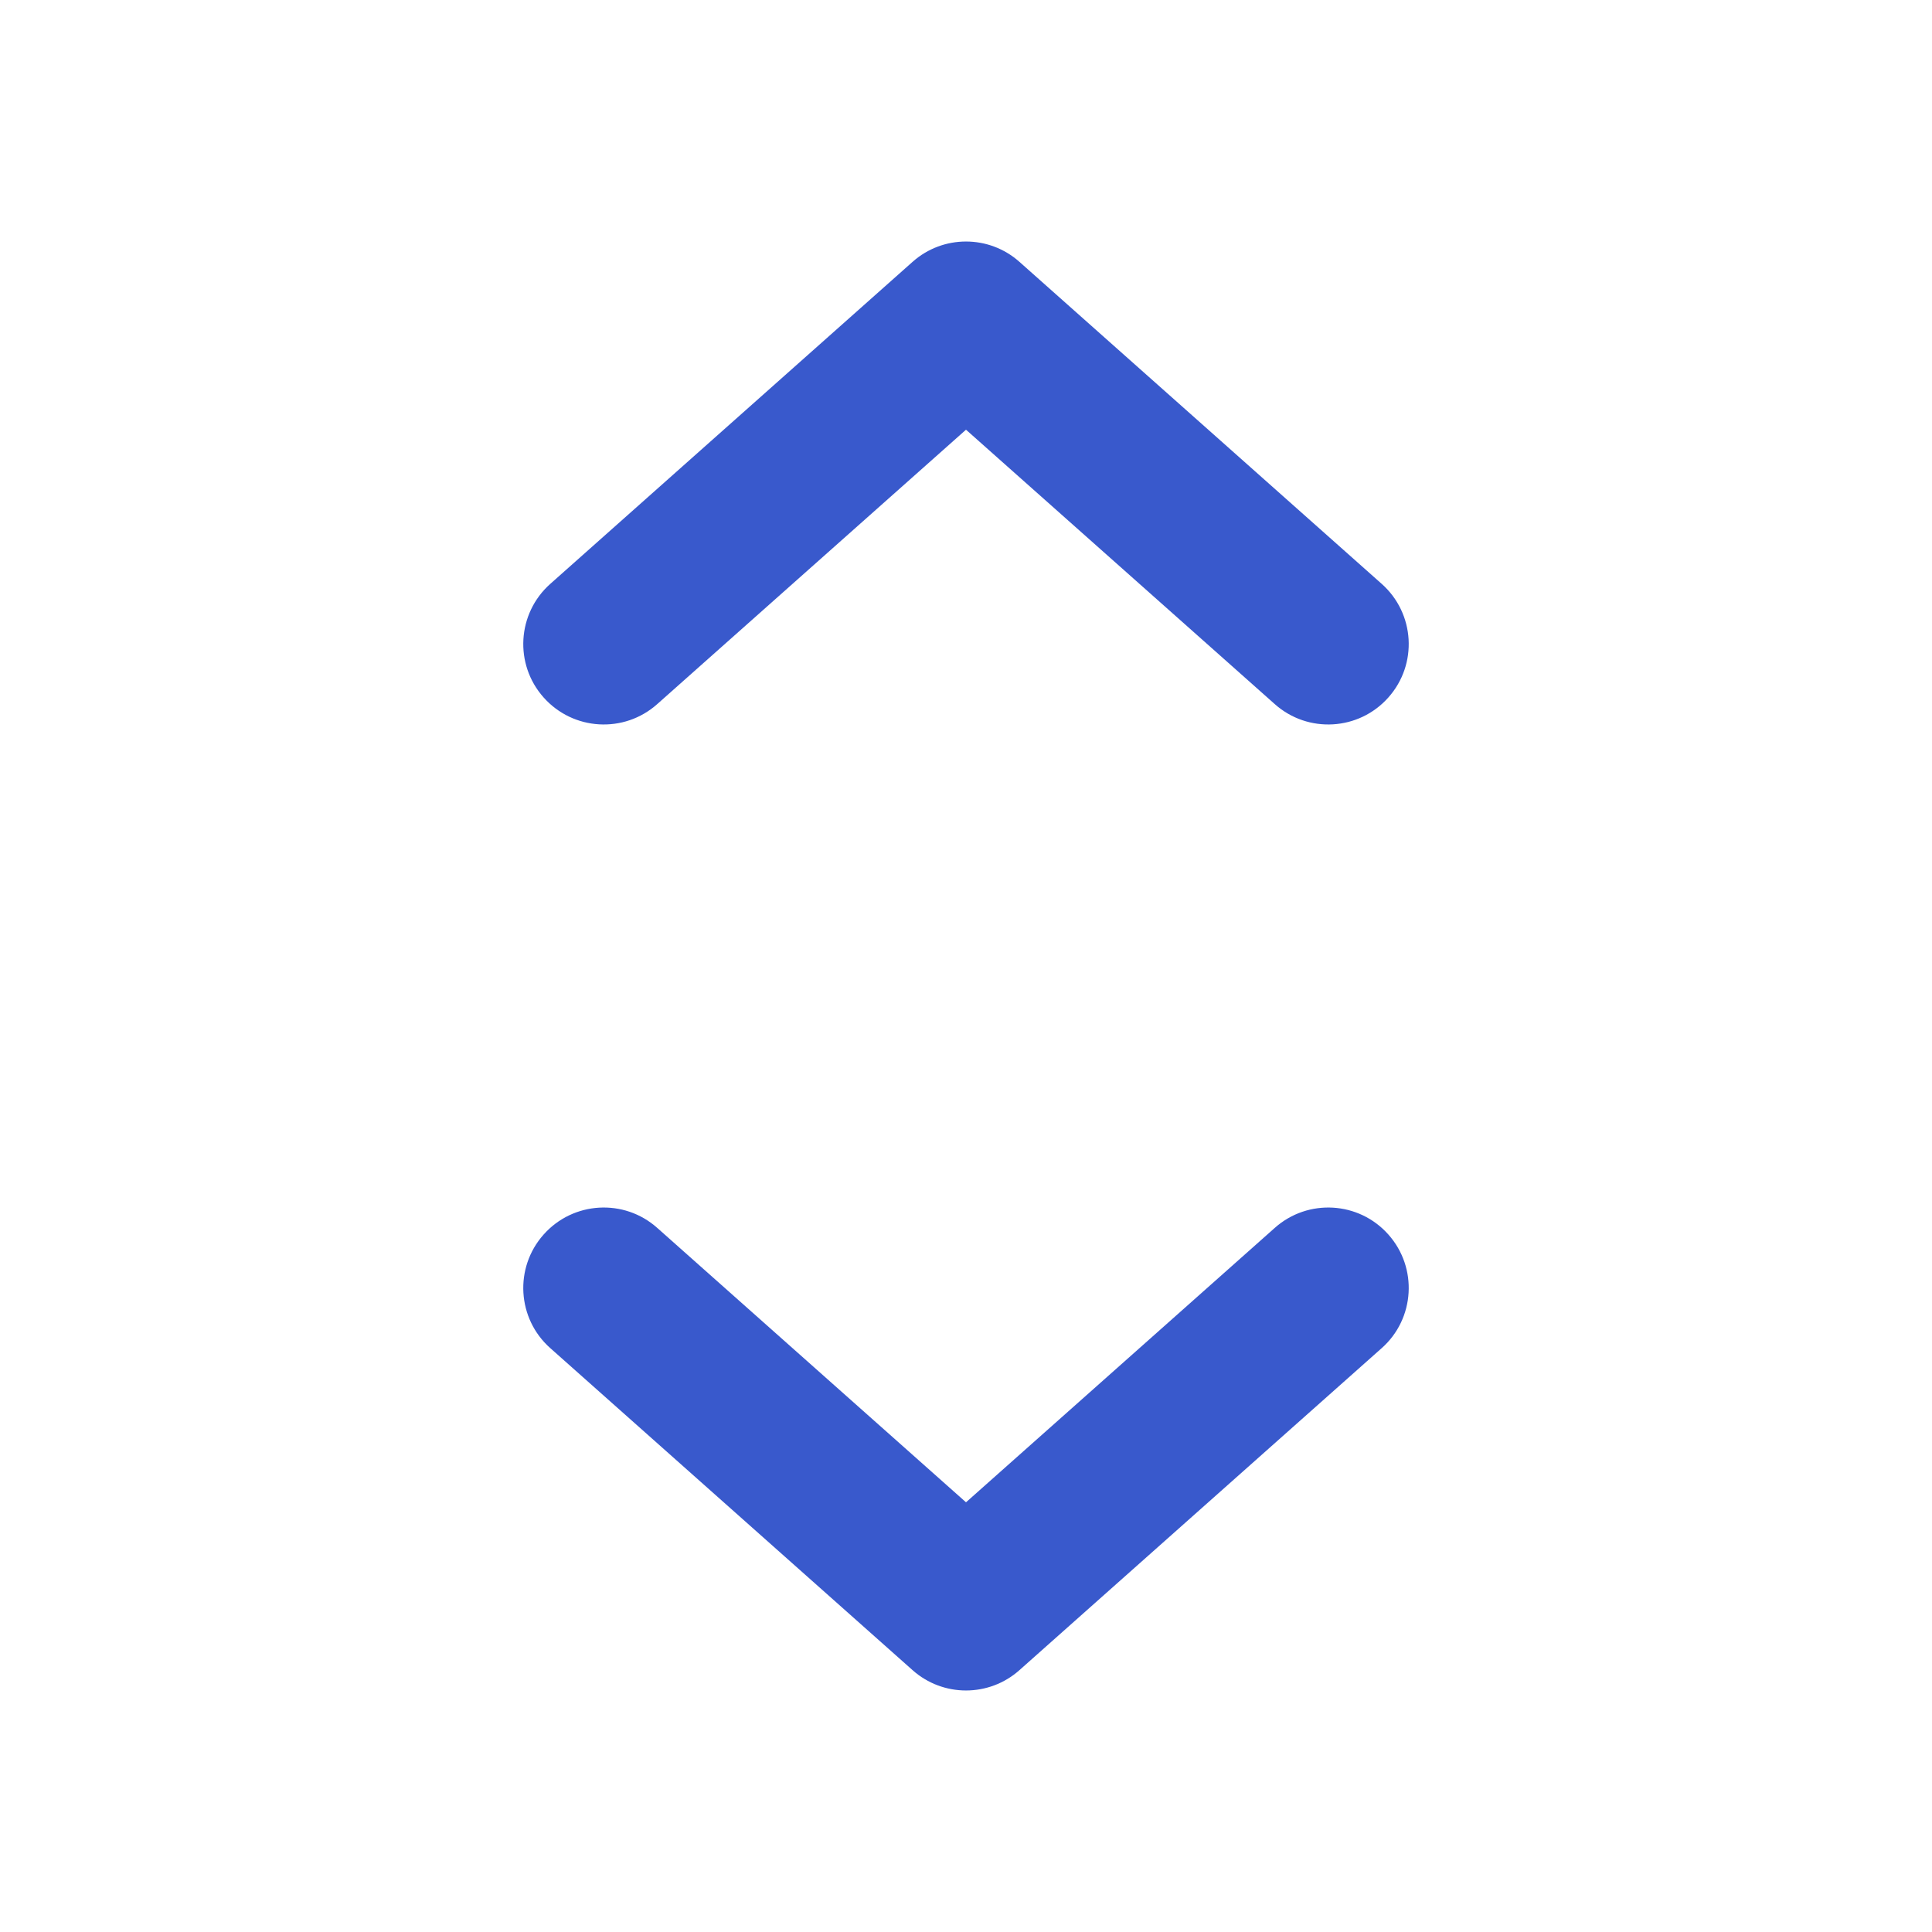
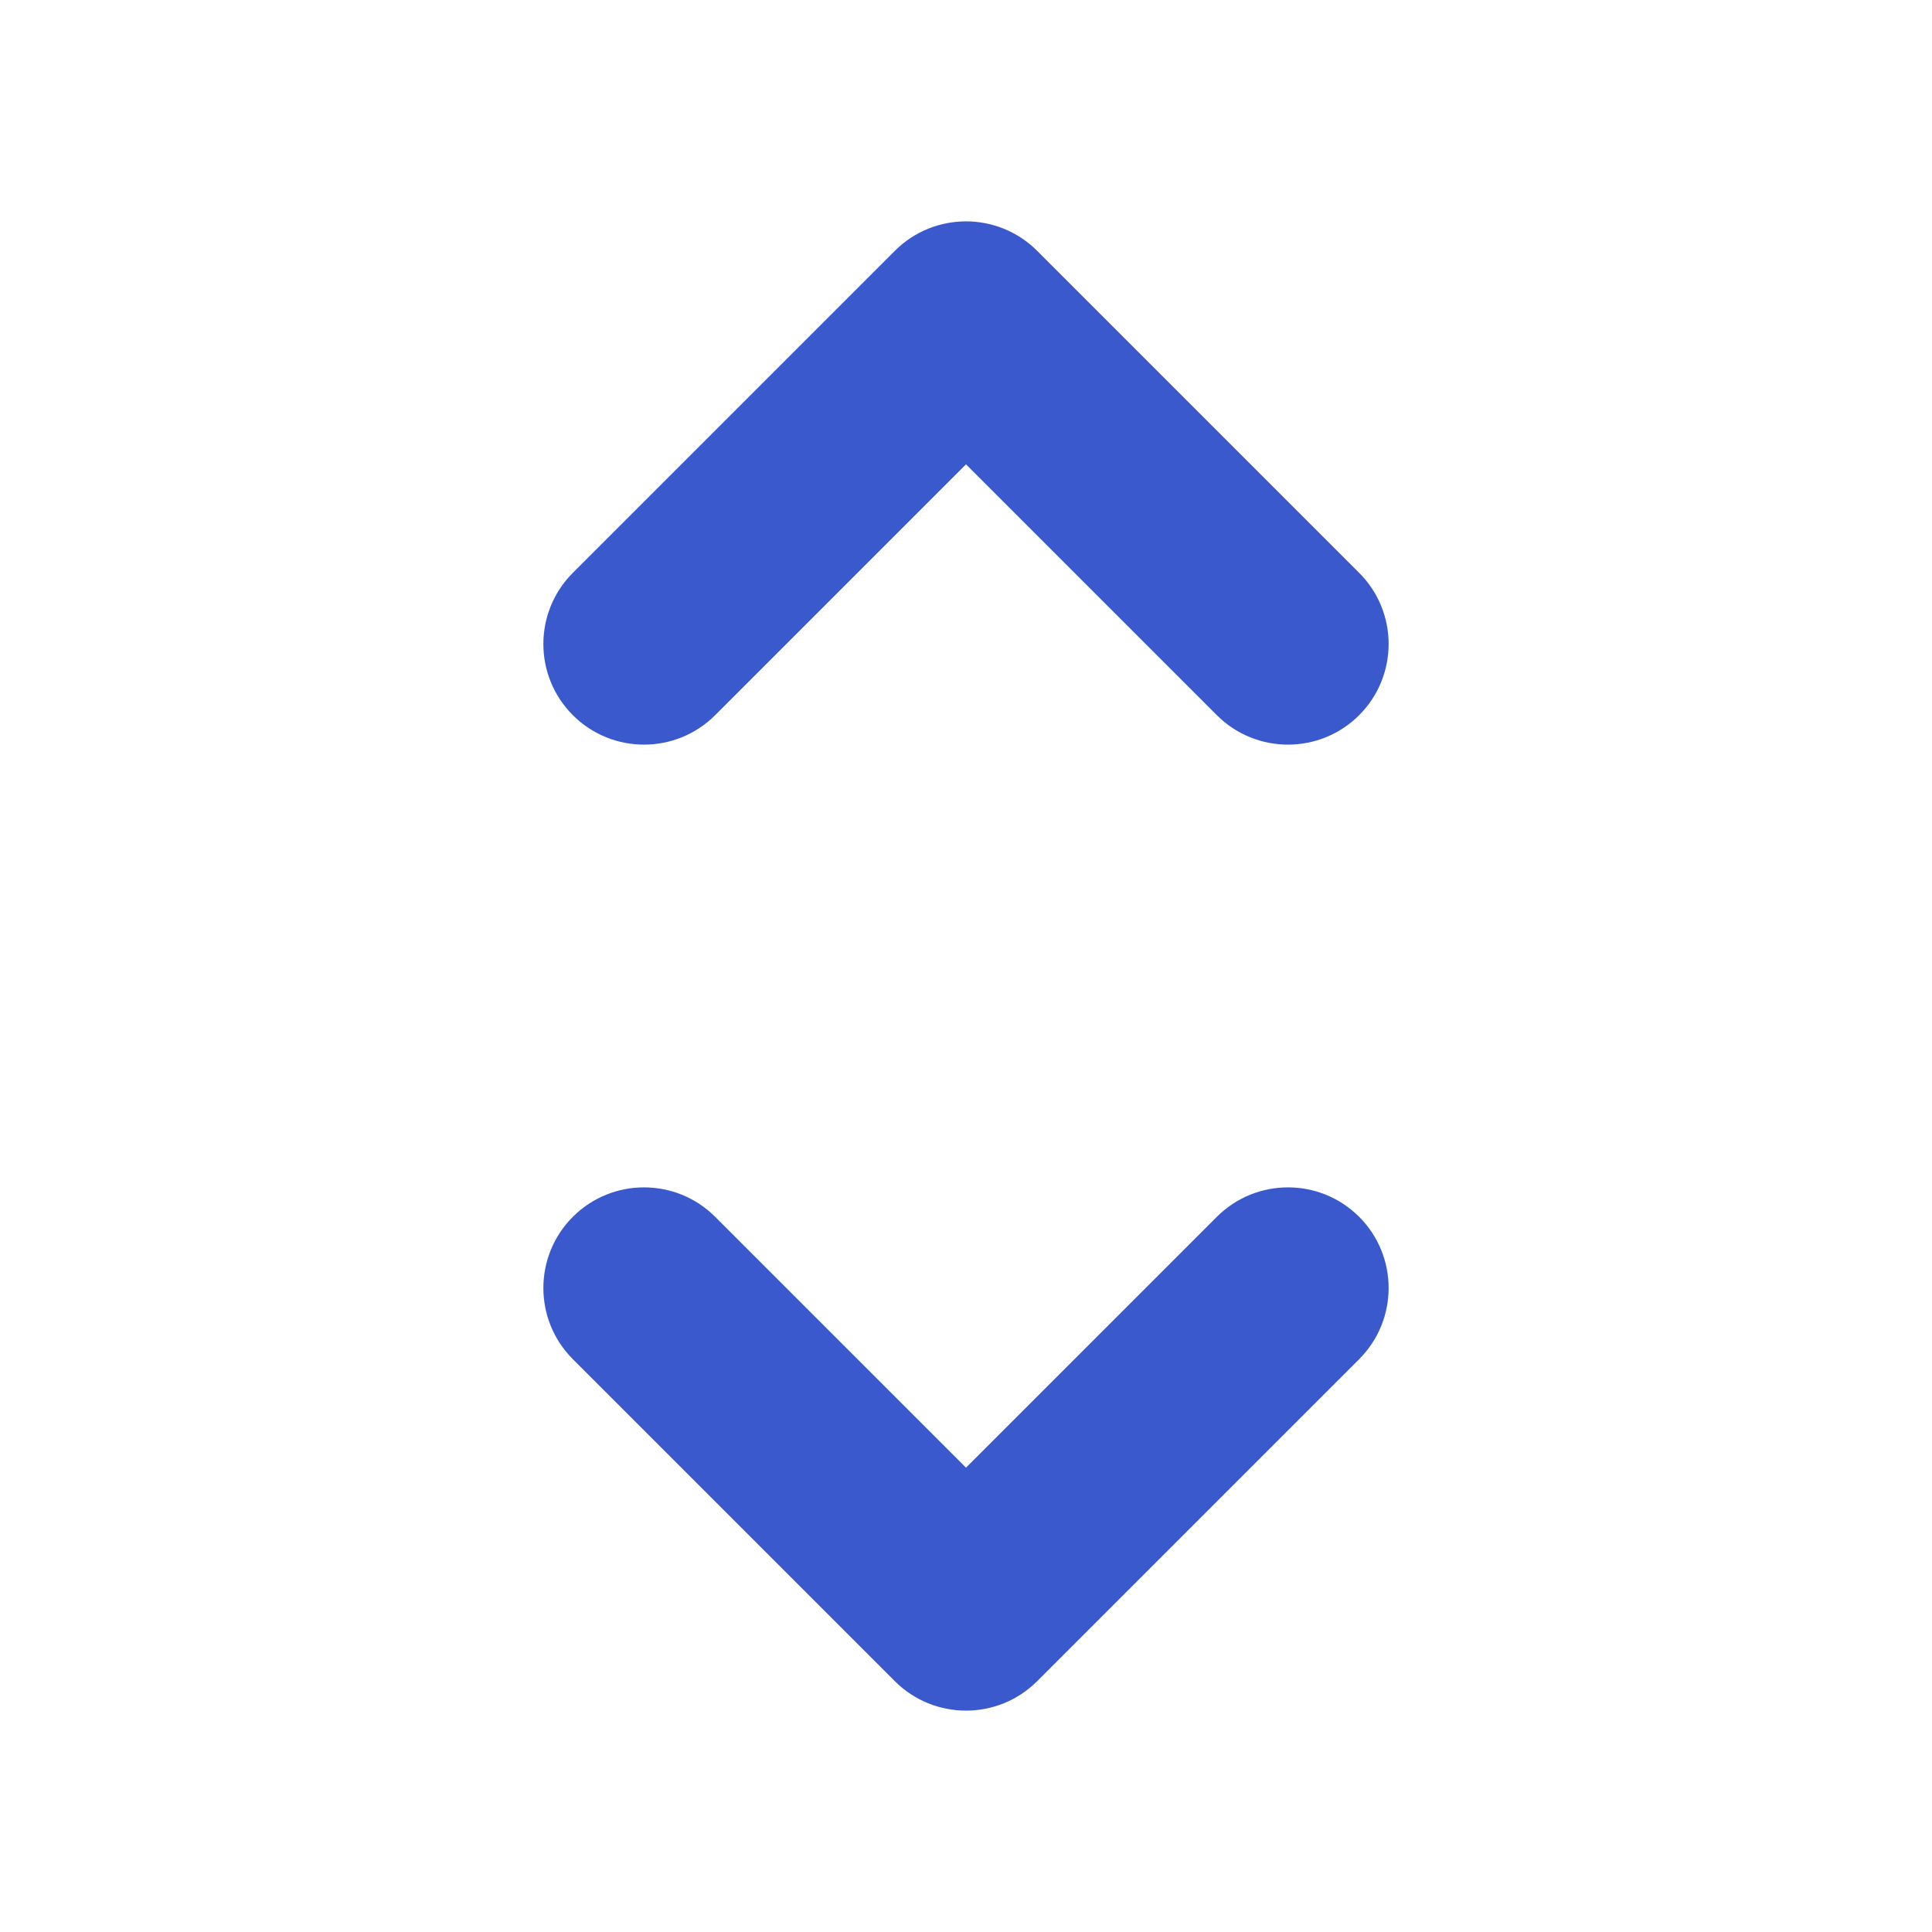
<svg xmlns="http://www.w3.org/2000/svg" width="24" height="24" viewBox="0 0 24 24" fill="none">
-   <path d="M8.164 15.253C7.752 14.886 7.12 14.923 6.753 15.336C6.386 15.748 6.423 16.381 6.836 16.747L11.336 20.747C11.714 21.084 12.286 21.084 12.664 20.747L17.164 16.747C17.577 16.381 17.614 15.748 17.247 15.336C16.881 14.923 16.248 14.886 15.836 15.253L12 18.662L8.164 15.253Z" fill="#3959CC" />
-   <path d="M17.164 7.253L12.664 3.253C12.286 2.916 11.714 2.916 11.336 3.253L6.836 7.253C6.423 7.62 6.386 8.252 6.753 8.664C7.12 9.077 7.752 9.114 8.164 8.747L12 5.338L15.836 8.747C16.248 9.114 16.881 9.077 17.247 8.664C17.614 8.252 17.577 7.62 17.164 7.253Z" fill="#3959CC" />
+   <path fill-rule="evenodd" clip-rule="evenodd" d="M11.116 3.116C11.604 2.628 12.396 2.628 12.884 3.116L16.884 7.116C17.372 7.604 17.372 8.396 16.884 8.884C16.396 9.372 15.604 9.372 15.116 8.884L12 5.768L8.884 8.884C8.396 9.372 7.604 9.372 7.116 8.884C6.628 8.396 6.628 7.604 7.116 7.116L11.116 3.116Z" fill="#3959CC" />
+   <path fill-rule="evenodd" clip-rule="evenodd" d="M7.116 15.116C7.604 14.628 8.396 14.628 8.884 15.116L12 18.232L15.116 15.116C15.604 14.628 16.396 14.628 16.884 15.116C17.372 15.604 17.372 16.396 16.884 16.884L12.884 20.884C12.396 21.372 11.604 21.372 11.116 20.884L7.116 16.884C6.628 16.396 6.628 15.604 7.116 15.116Z" fill="#3959CC" />
</svg>
